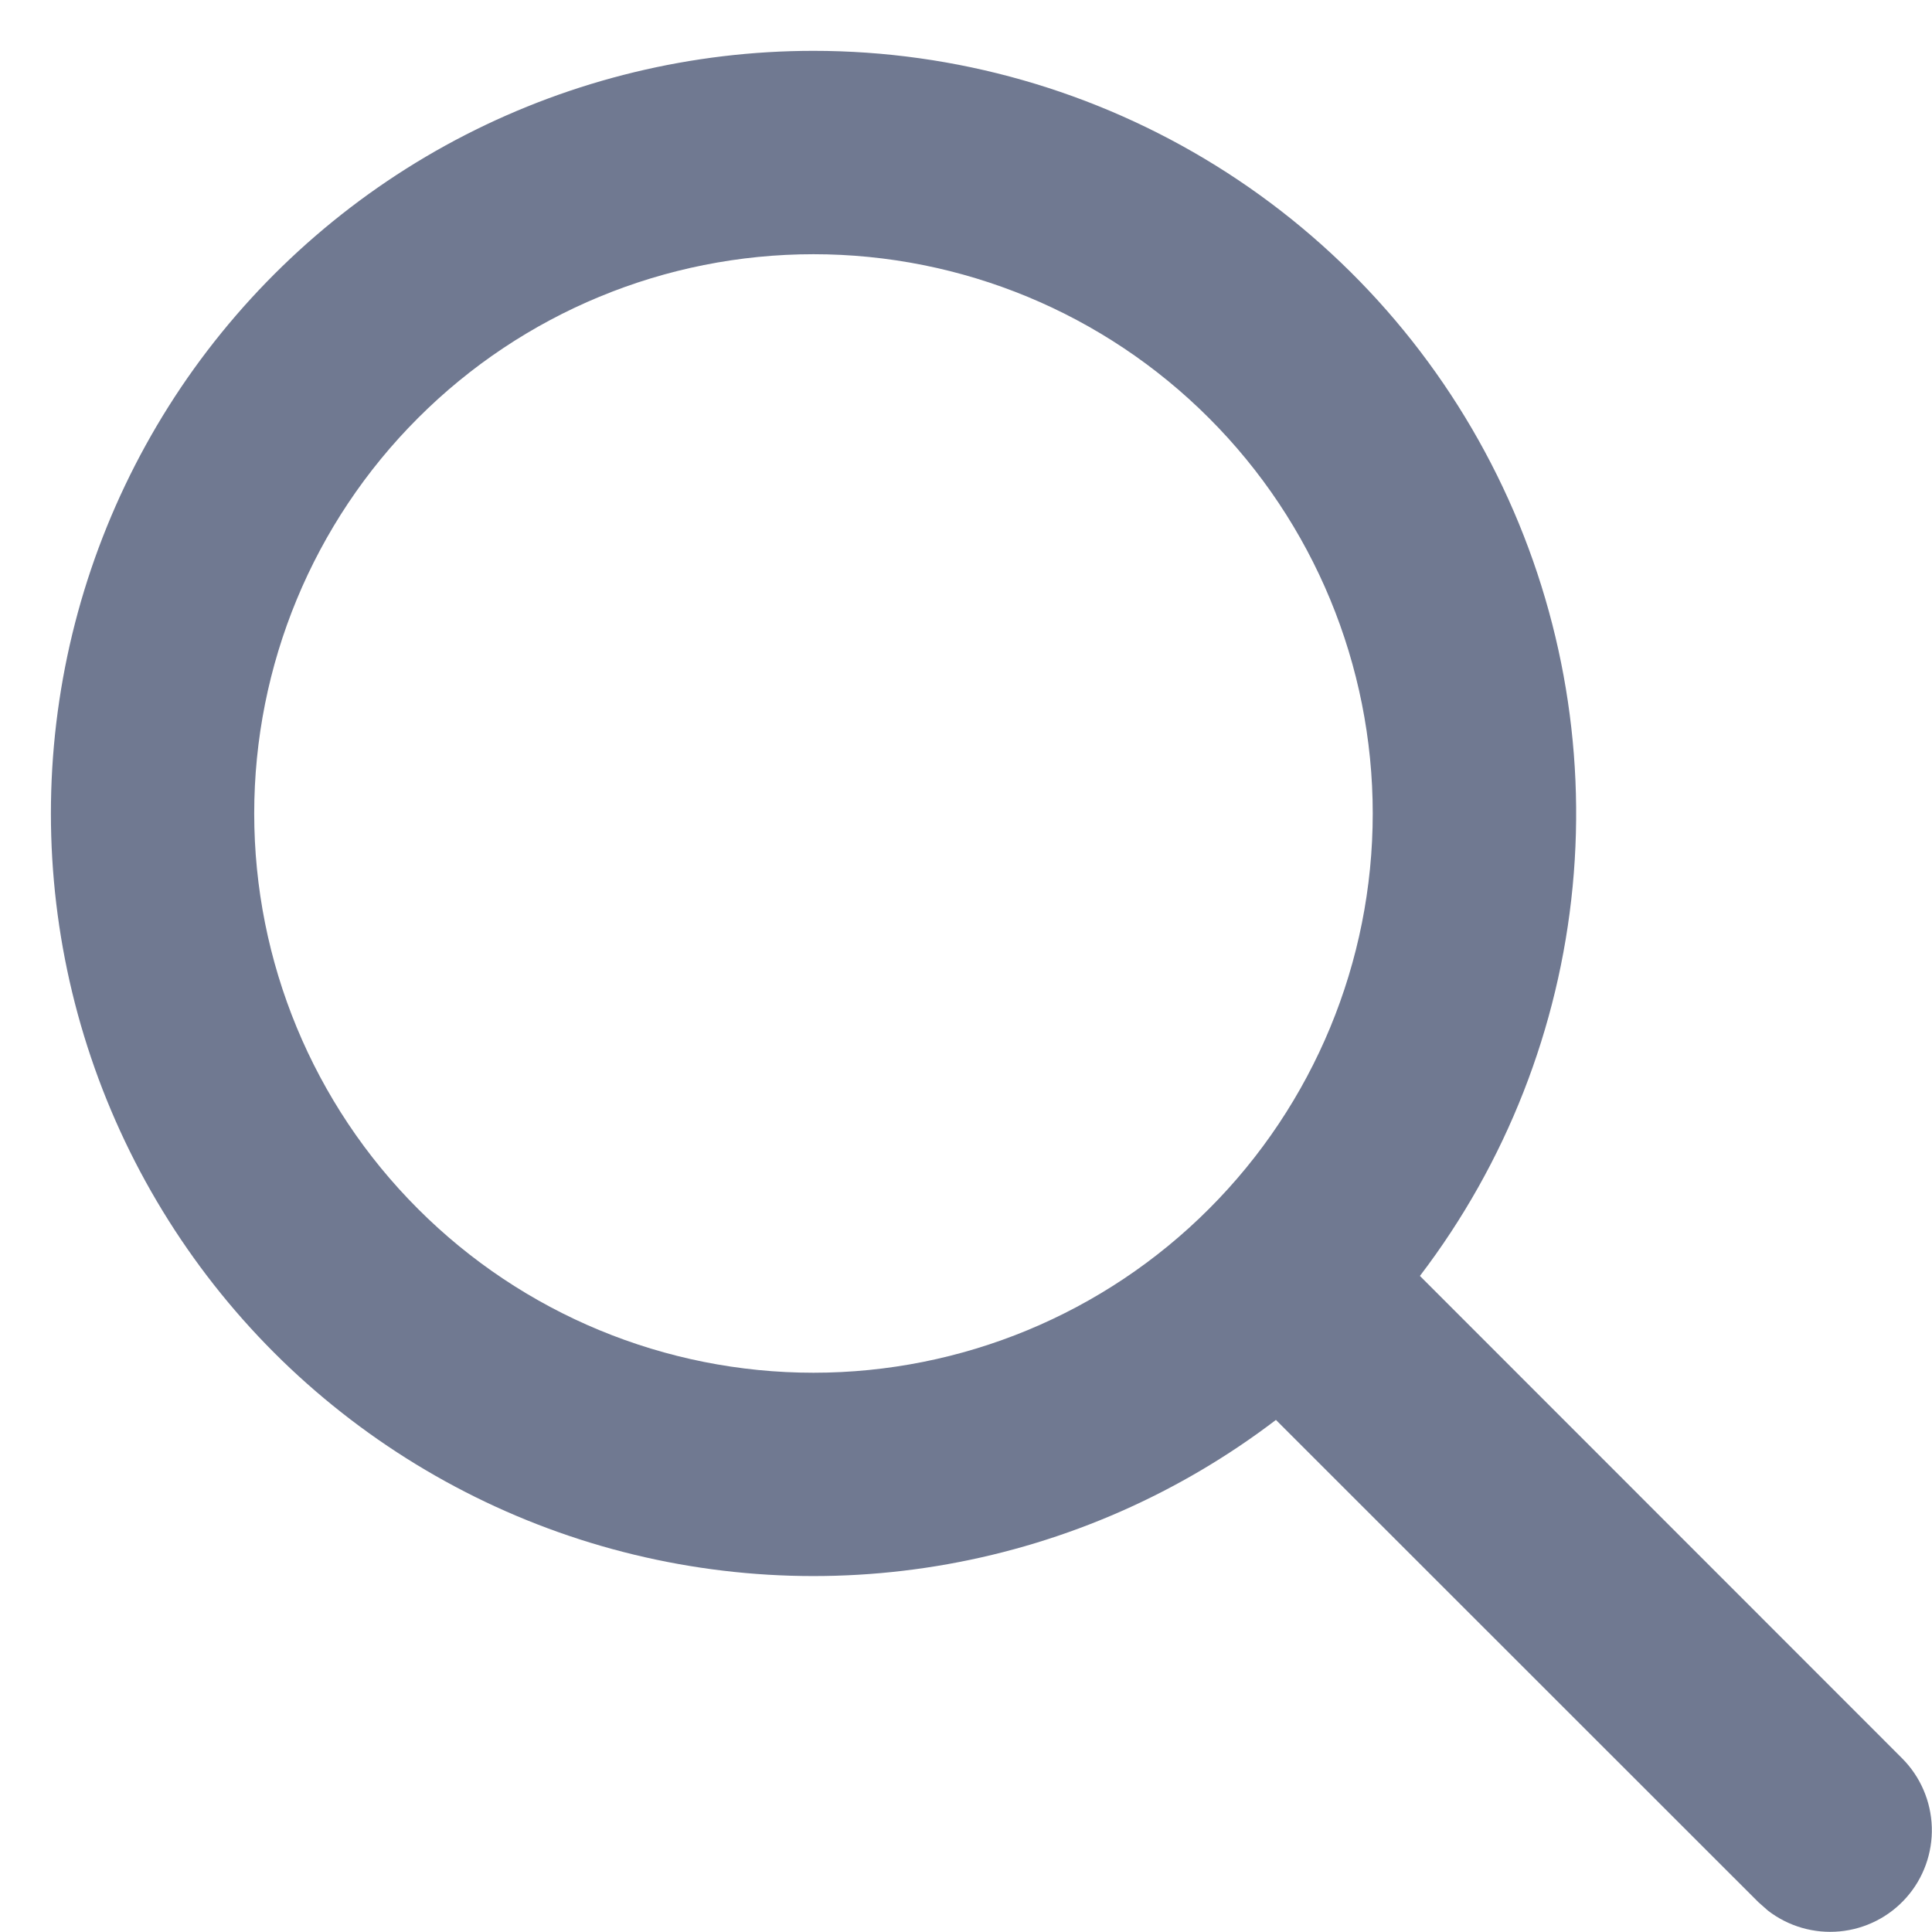
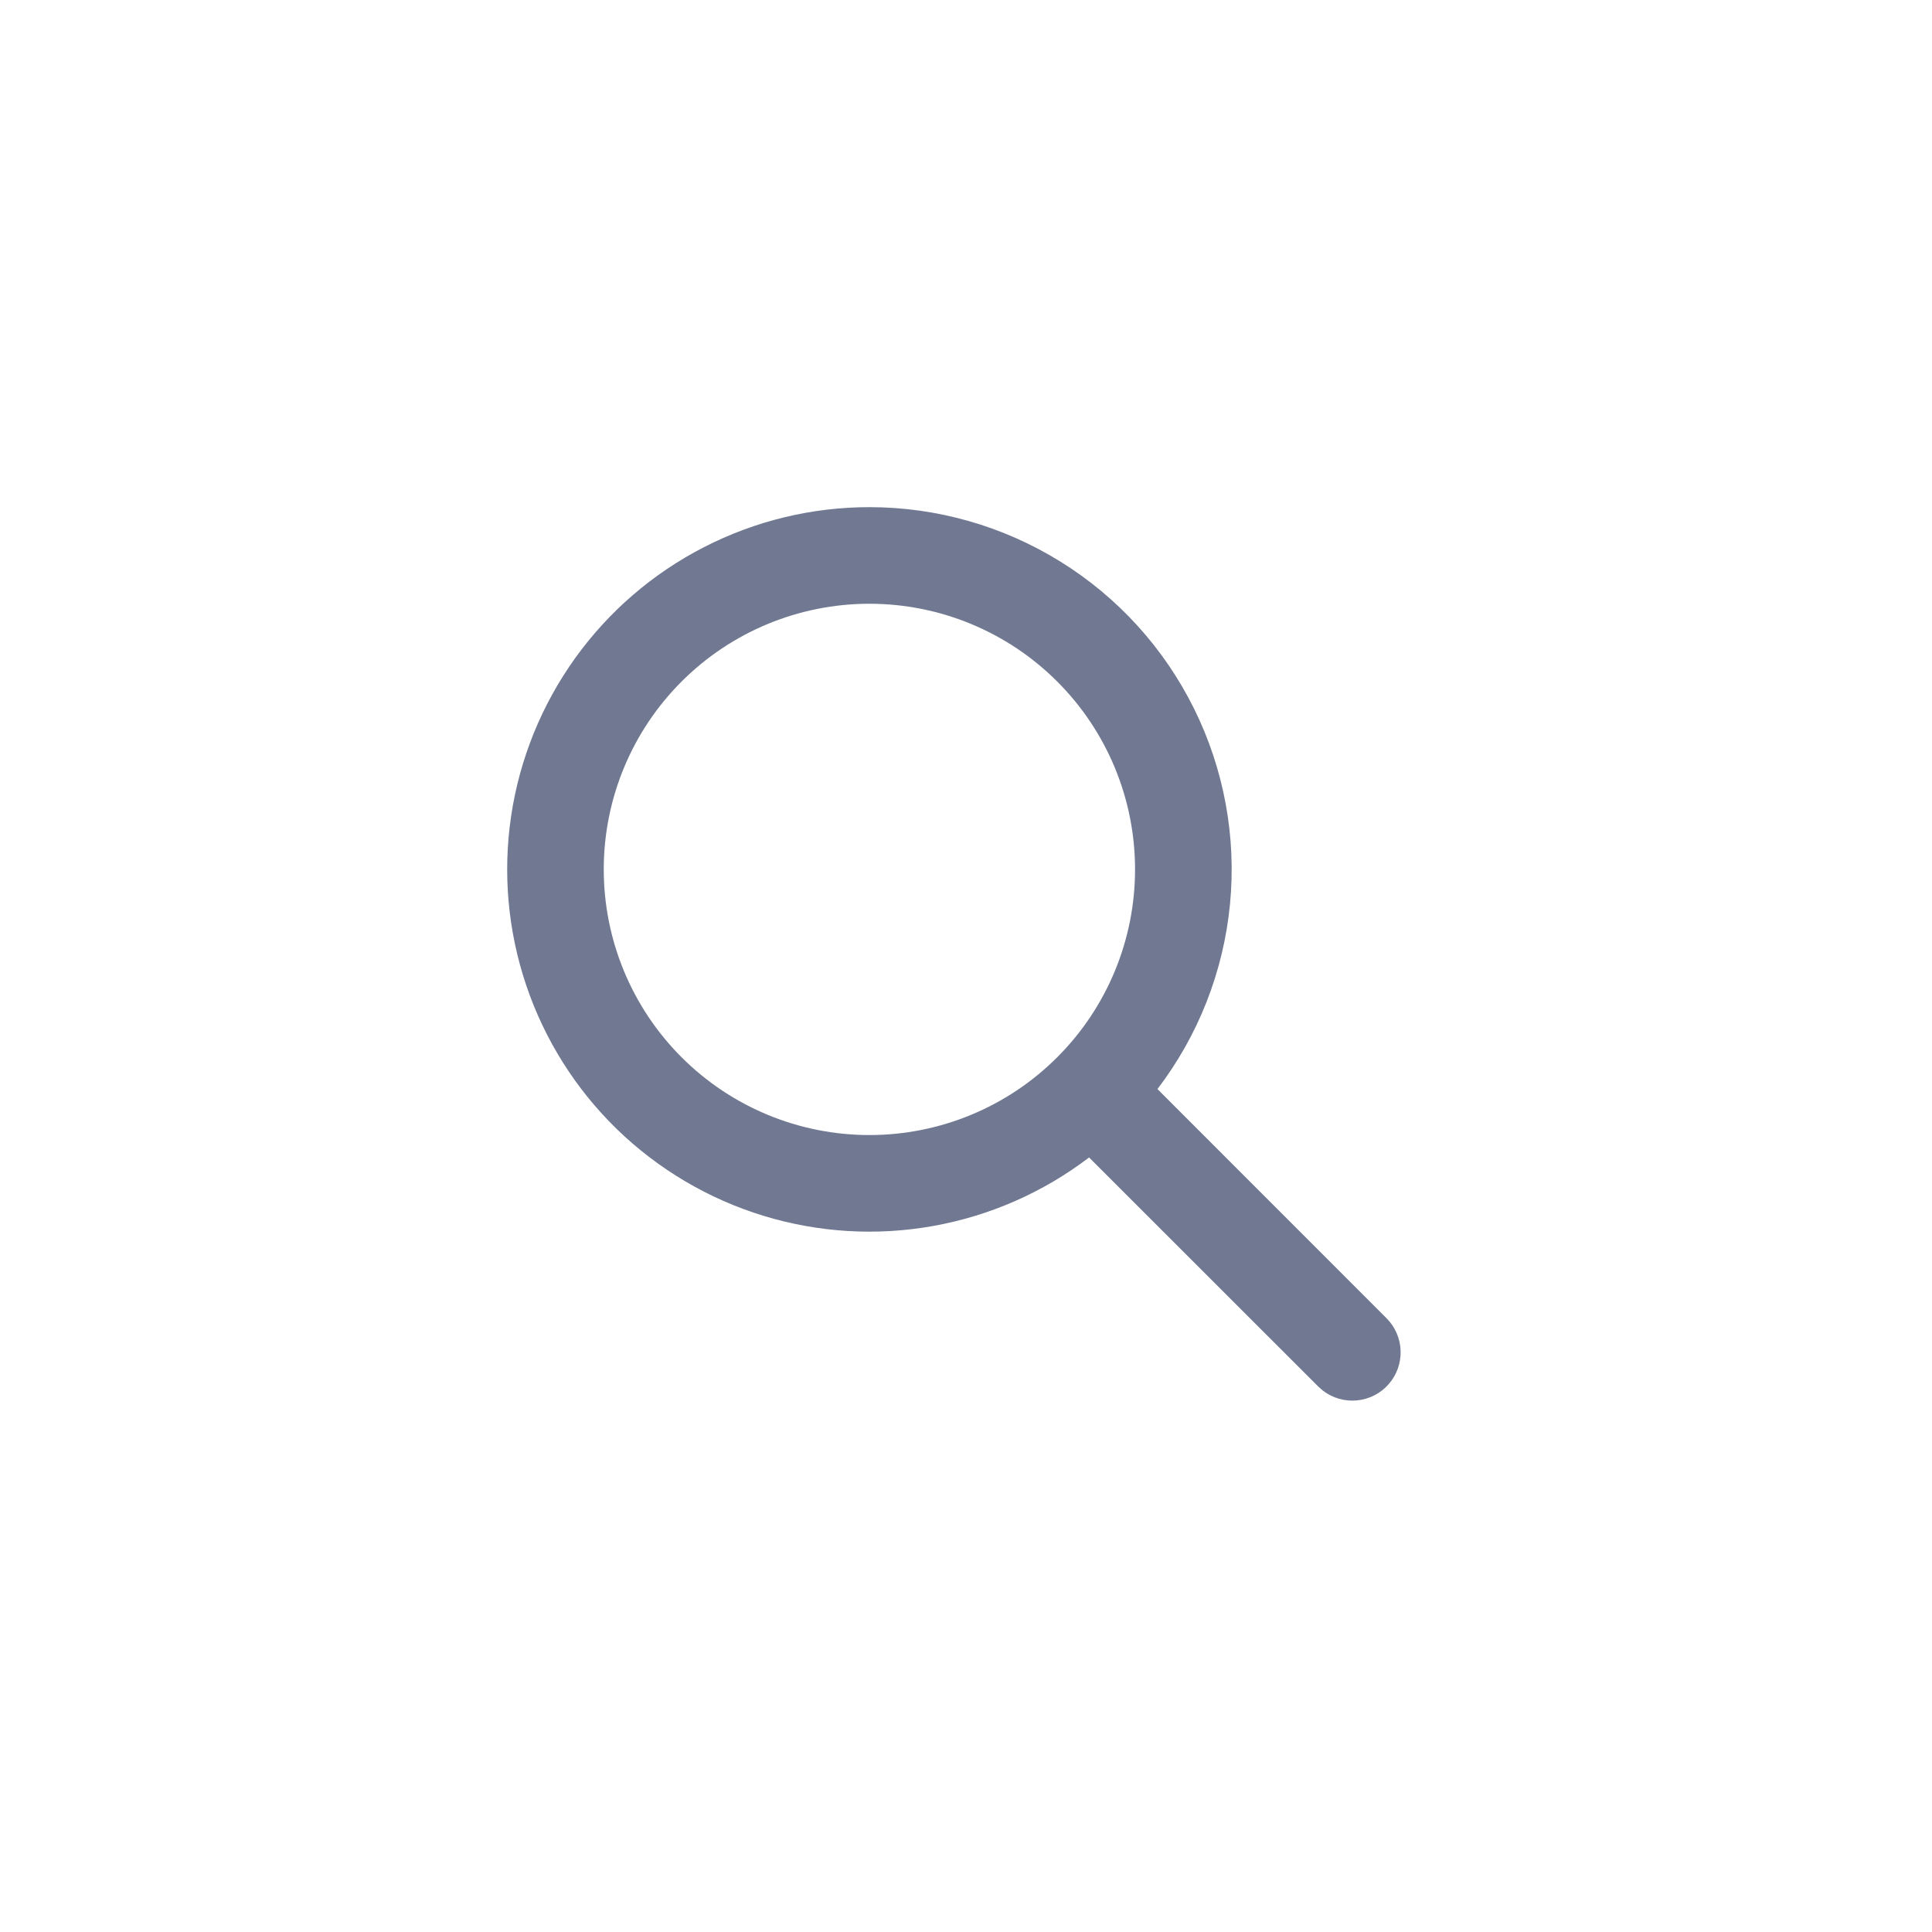
- <svg xmlns="http://www.w3.org/2000/svg" width="19" height="19" viewBox="0 0 19 19" fill="none">
-   <path d="M8 0.5C9.398 0.5 10.768 0.891 11.956 1.628C13.144 2.365 14.102 3.42 14.722 4.673C15.342 5.926 15.6 7.327 15.466 8.718C15.332 10.11 14.812 11.436 13.964 12.548L18.707 17.293C18.886 17.473 18.99 17.714 18.998 17.968C19.006 18.222 18.917 18.47 18.749 18.66C18.581 18.851 18.346 18.97 18.093 18.994C17.841 19.018 17.588 18.945 17.387 18.79L17.293 18.707L12.548 13.964C11.601 14.686 10.496 15.172 9.323 15.382C8.151 15.592 6.946 15.52 5.807 15.172C4.668 14.824 3.629 14.209 2.774 13.38C1.92 12.55 1.276 11.528 0.895 10.4C0.514 9.272 0.407 8.069 0.583 6.891C0.759 5.713 1.213 4.595 1.907 3.627C2.602 2.66 3.516 1.871 4.576 1.327C5.635 0.784 6.809 0.5 8 0.5ZM8 2.5C6.541 2.5 5.142 3.079 4.111 4.111C3.079 5.142 2.5 6.541 2.5 8C2.5 9.459 3.079 10.858 4.111 11.889C5.142 12.921 6.541 13.5 8 13.5C9.459 13.5 10.858 12.921 11.889 11.889C12.921 10.858 13.5 9.459 13.5 8C13.5 6.541 12.921 5.142 11.889 4.111C10.858 3.079 9.459 2.5 8 2.5Z" fill="#707991" />
+ <svg xmlns="http://www.w3.org/2000/svg" width="40" height="40" viewBox="0 0 40 40" fill="none">
+   <path d="M18 10.5C19.398 10.5 20.768 10.891 21.956 11.628C23.144 12.365 24.102 13.42 24.722 14.673C25.342 15.926 25.6 17.327 25.466 18.718C25.332 20.11 24.812 21.436 23.964 22.548L28.707 27.293C28.886 27.473 28.991 27.714 28.998 27.968C29.006 28.222 28.917 28.47 28.749 28.66C28.581 28.851 28.346 28.97 28.093 28.994C27.841 29.018 27.588 28.945 27.387 28.79L27.293 28.707L22.548 23.964C21.601 24.686 20.496 25.172 19.323 25.382C18.151 25.593 16.946 25.52 15.807 25.172C14.668 24.824 13.629 24.209 12.774 23.38C11.92 22.55 11.276 21.529 10.895 20.4C10.514 19.272 10.407 18.069 10.583 16.891C10.759 15.713 11.213 14.595 11.907 13.627C12.602 12.659 13.516 11.871 14.576 11.328C15.635 10.784 16.809 10.5 18 10.5ZM18 12.5C16.541 12.5 15.142 13.079 14.111 14.111C13.079 15.142 12.5 16.541 12.5 18C12.5 19.459 13.079 20.858 14.111 21.889C15.142 22.921 16.541 23.5 18 23.5C19.459 23.5 20.858 22.921 21.889 21.889C22.921 20.858 23.5 19.459 23.5 18C23.5 16.541 22.921 15.142 21.889 14.111C20.858 13.079 19.459 12.5 18 12.5Z" fill="#707991" />
</svg>
